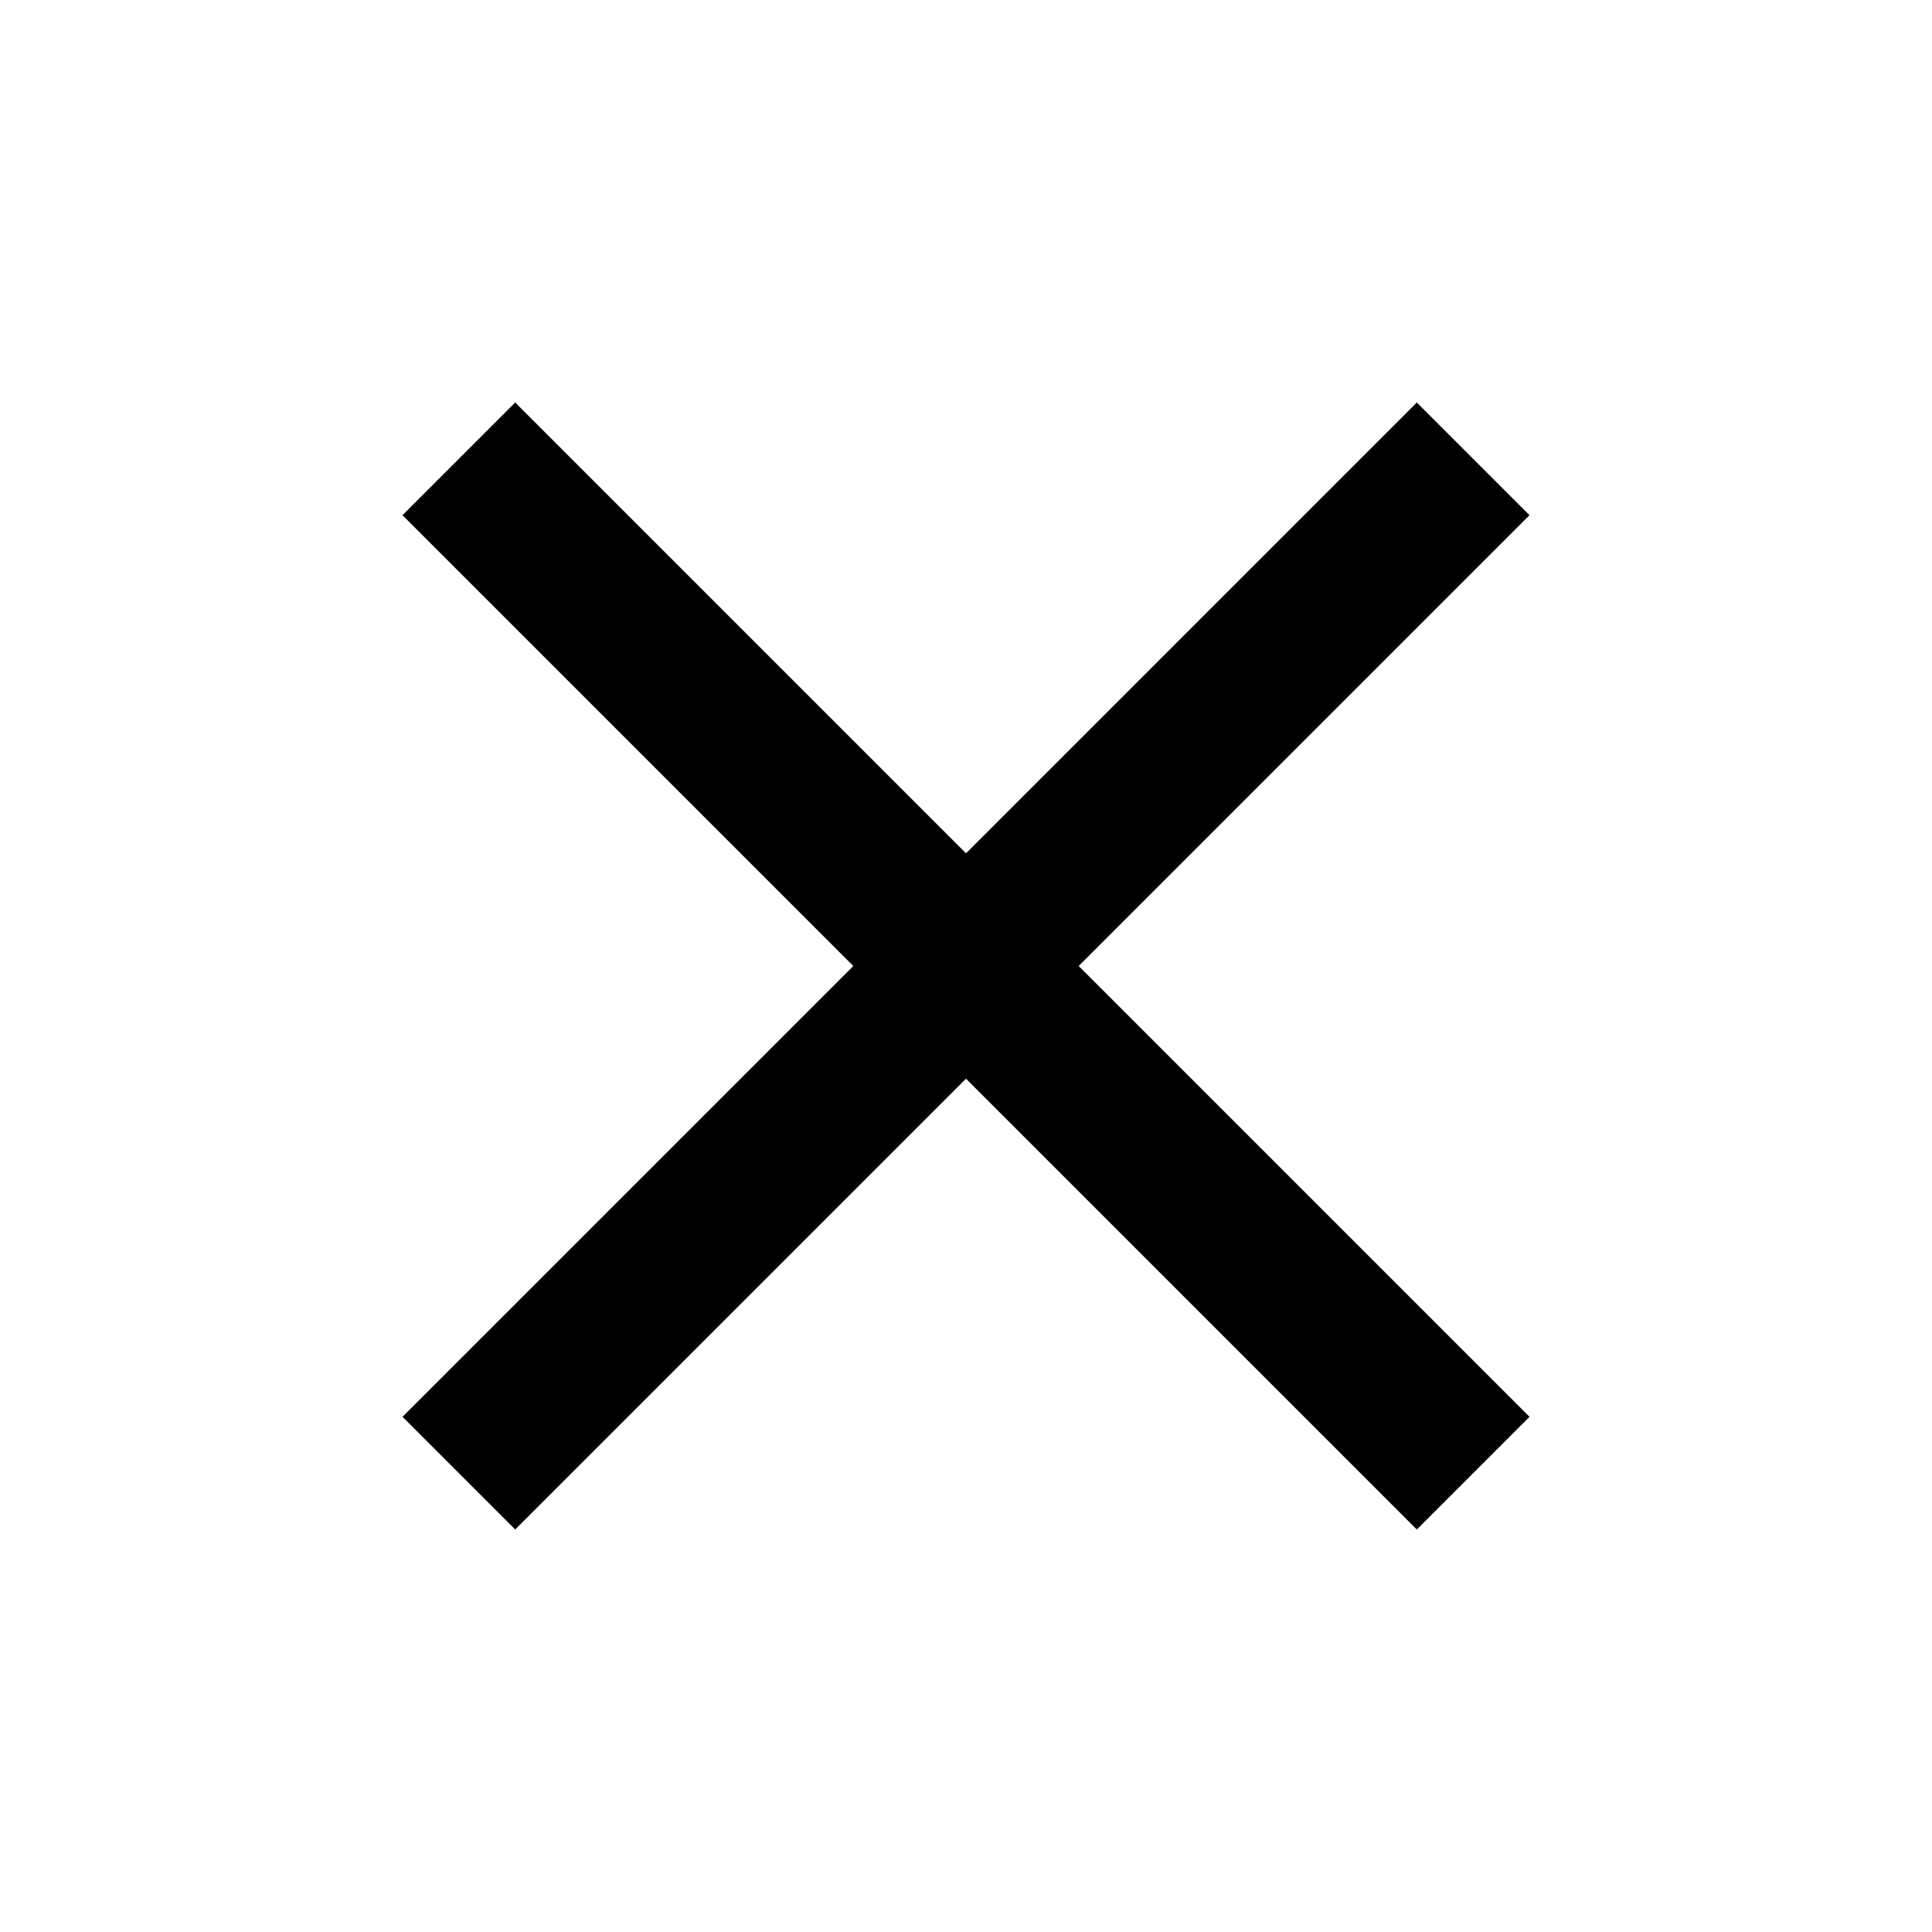
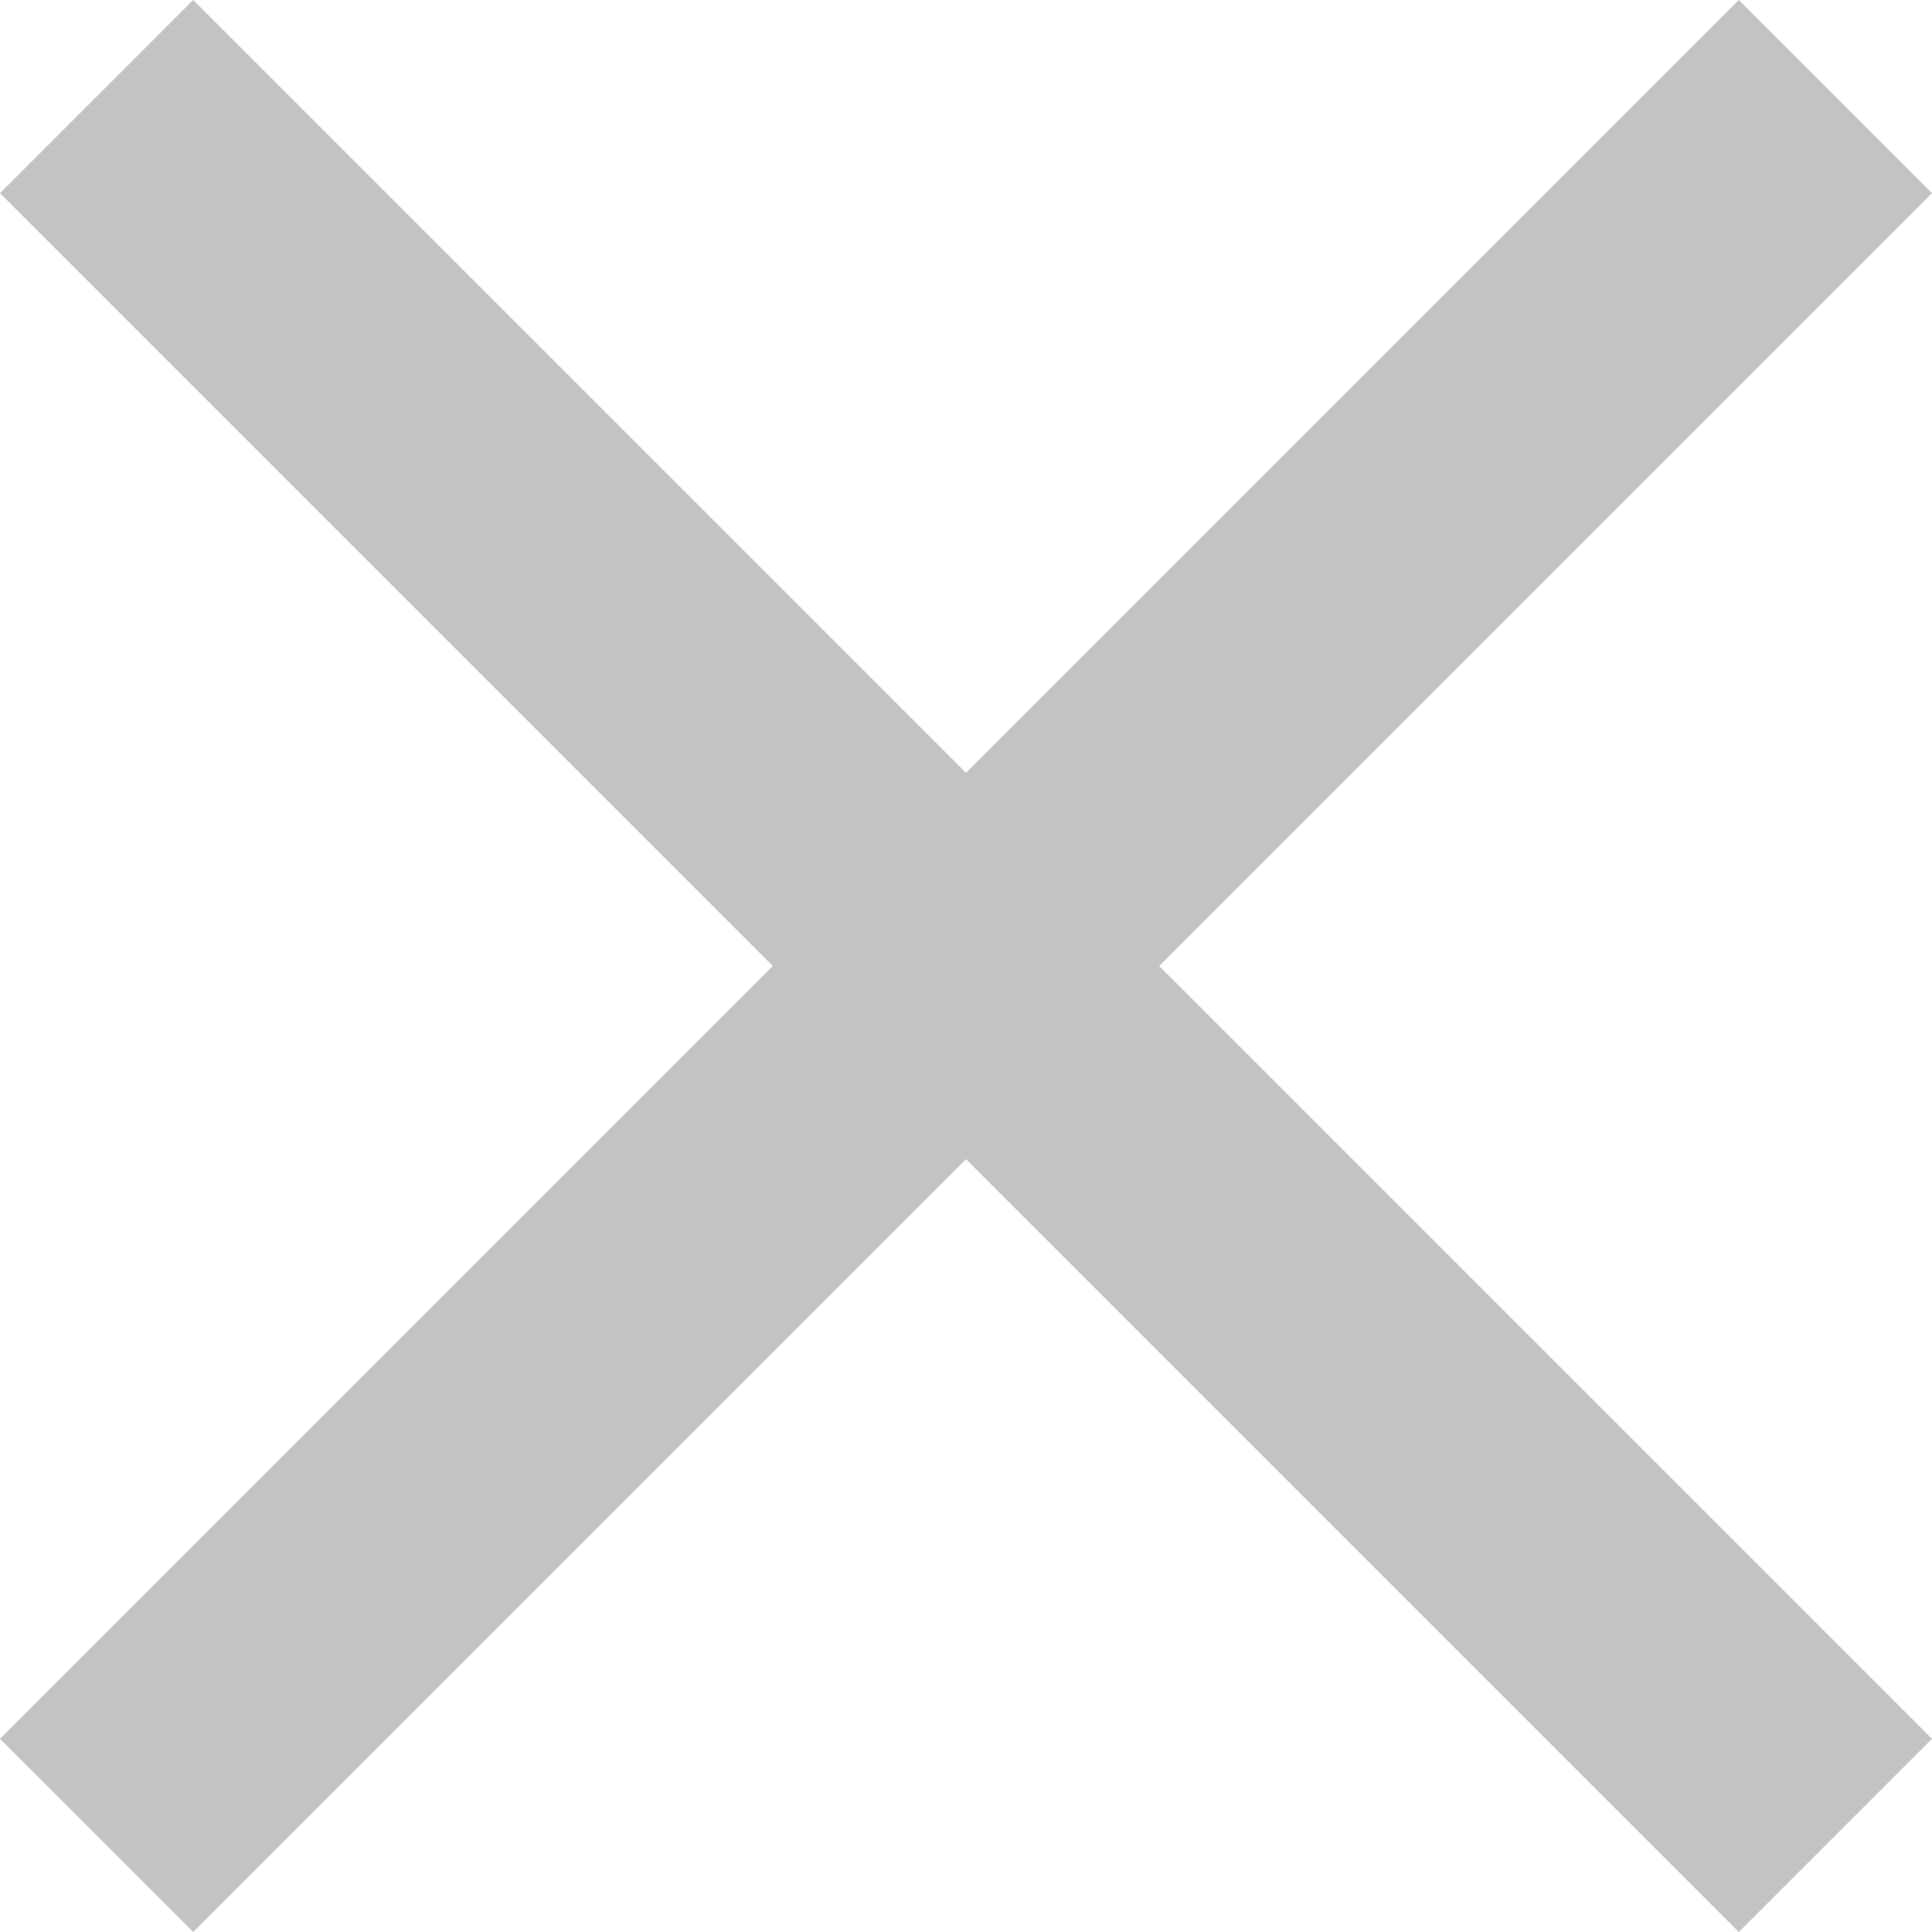
- <svg xmlns="http://www.w3.org/2000/svg" height="24px" viewBox="0 -960 960 960" width="24px" fill="#000000">
-   <path d="m256-200-56-56 224-224-224-224 56-56 224 224 224-224 56 56-224 224 224 224-56 56-224-224-224 224Z" />
+ <svg xmlns="http://www.w3.org/2000/svg" width="14" height="14" viewBox="0 0 14 14" fill="none">
+   <path d="M1.4 14L0 12.6L5.6 7L0 1.4L1.4 0L7 5.6L12.6 0L14 1.4L8.4 7L14 12.6L12.6 14L7 8.4L1.4 14Z" fill="#C3C3C3" />
</svg>
